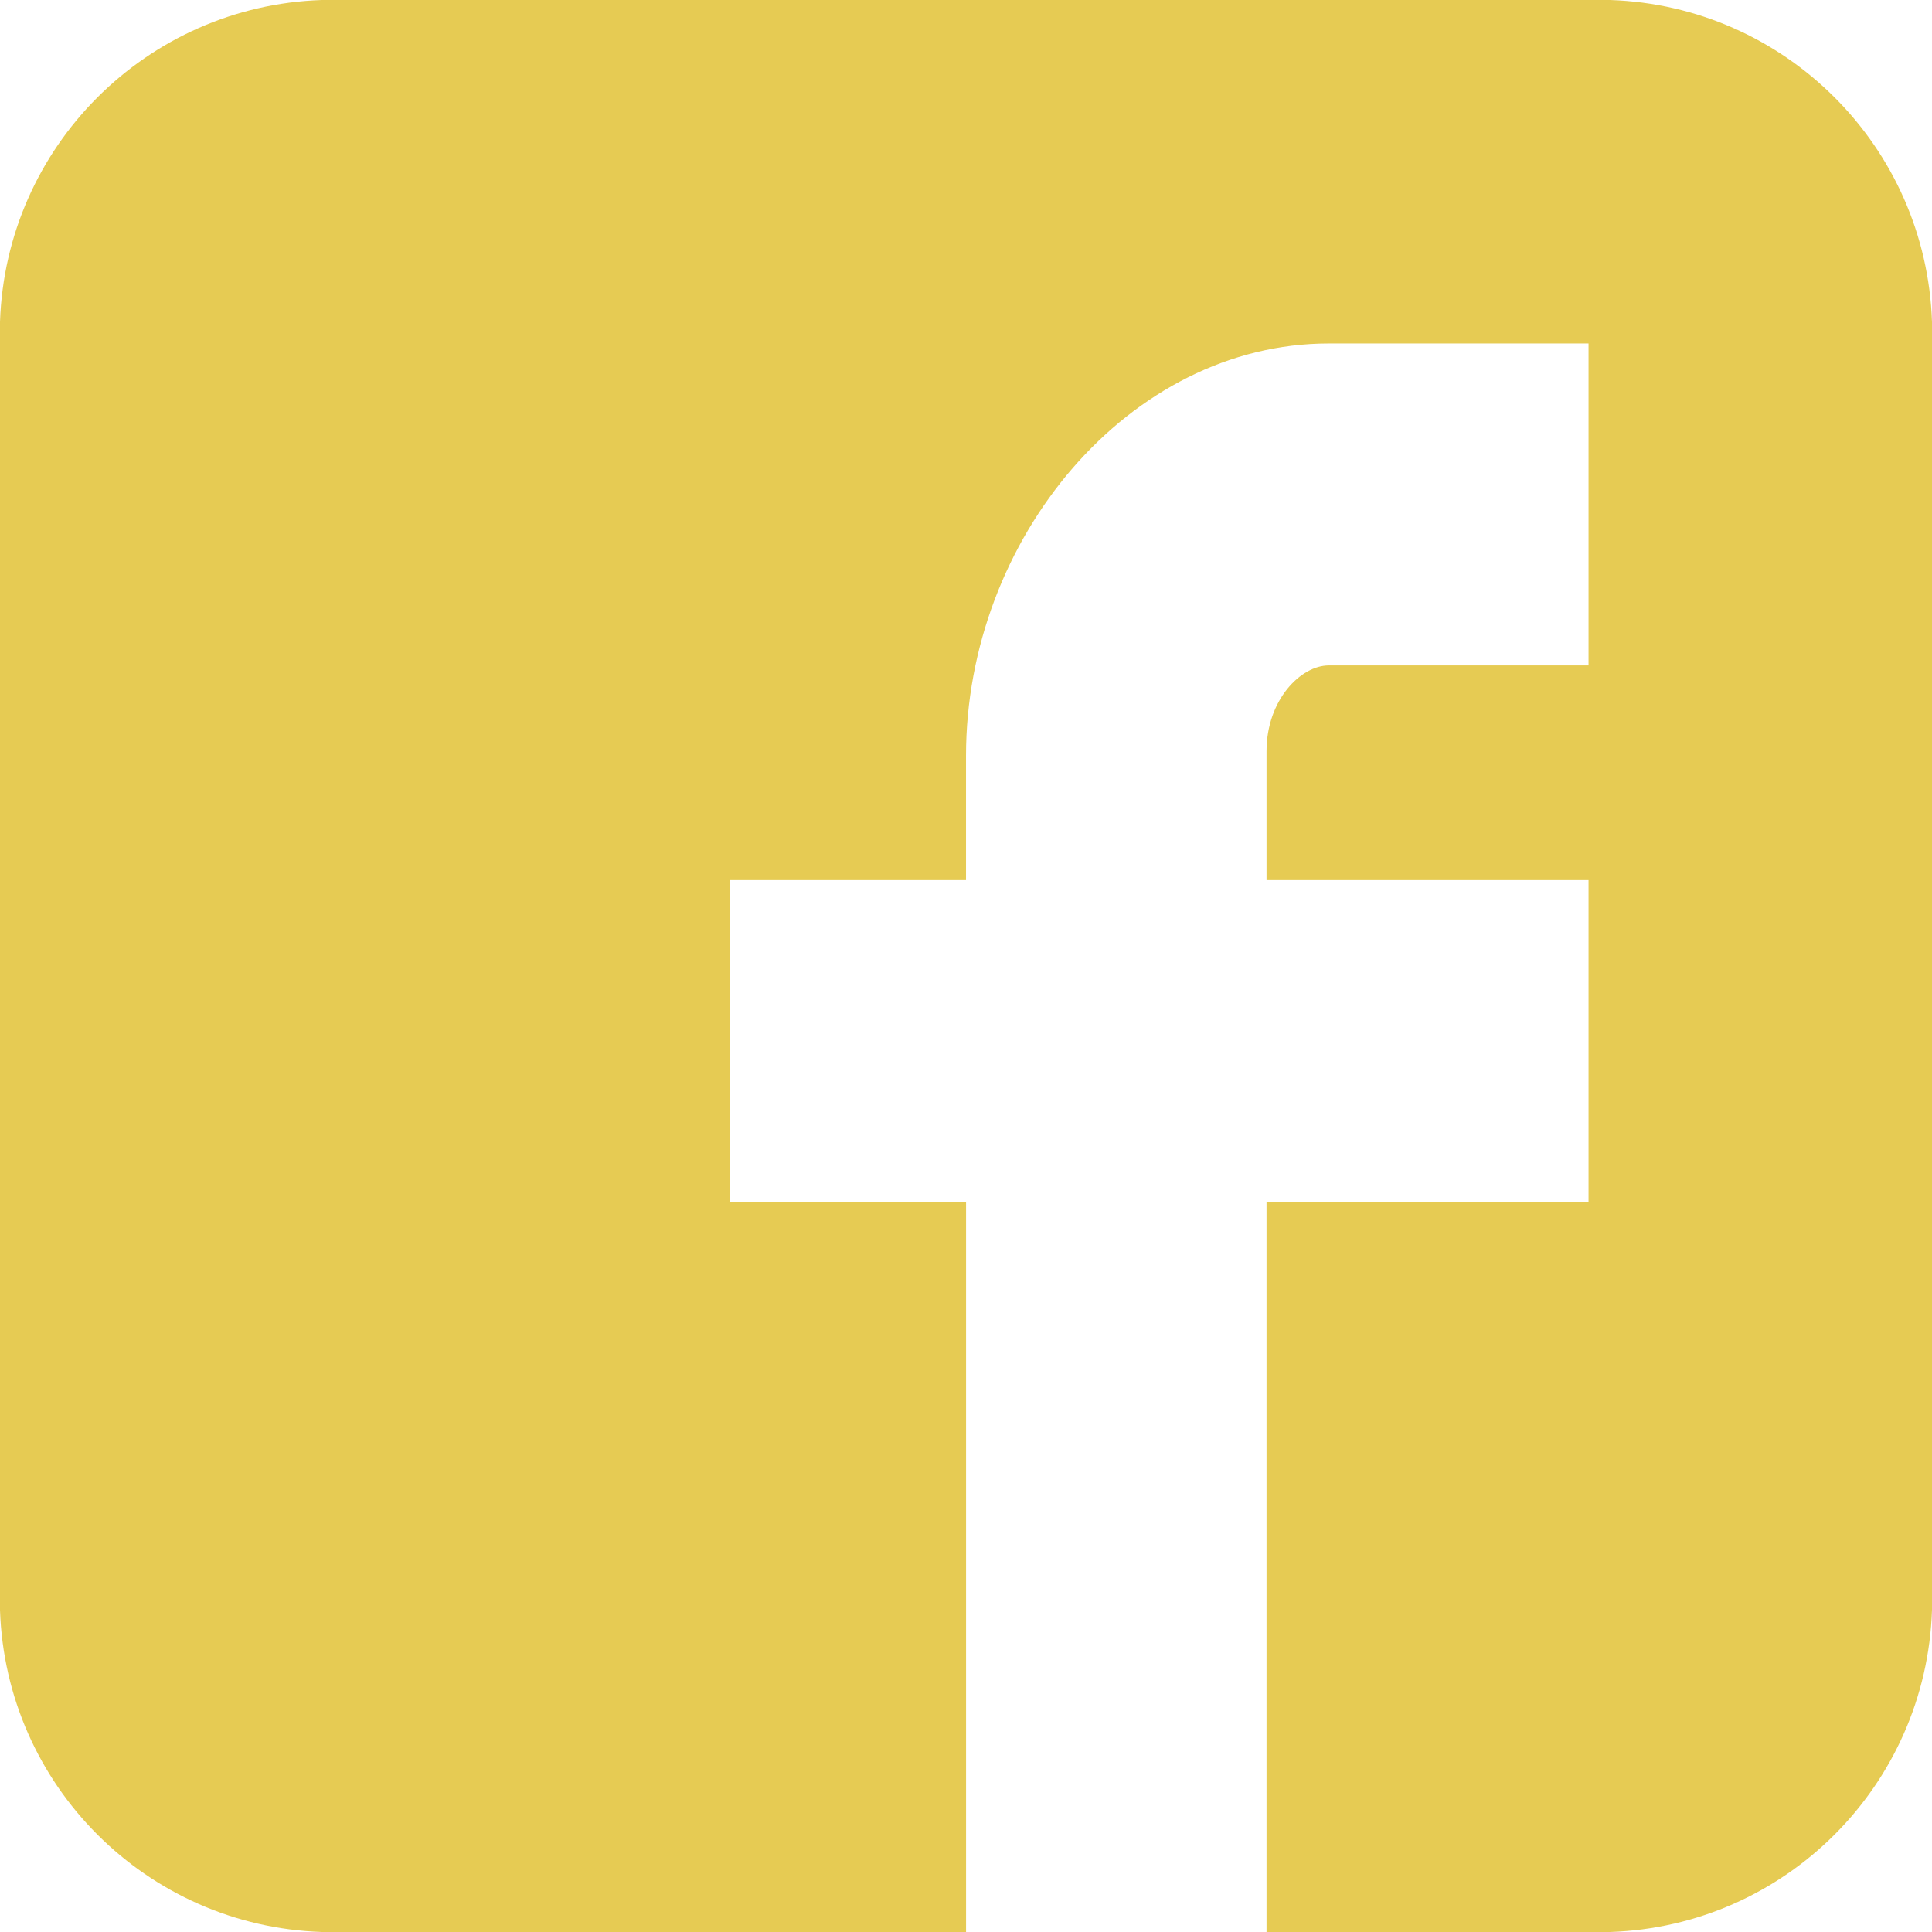
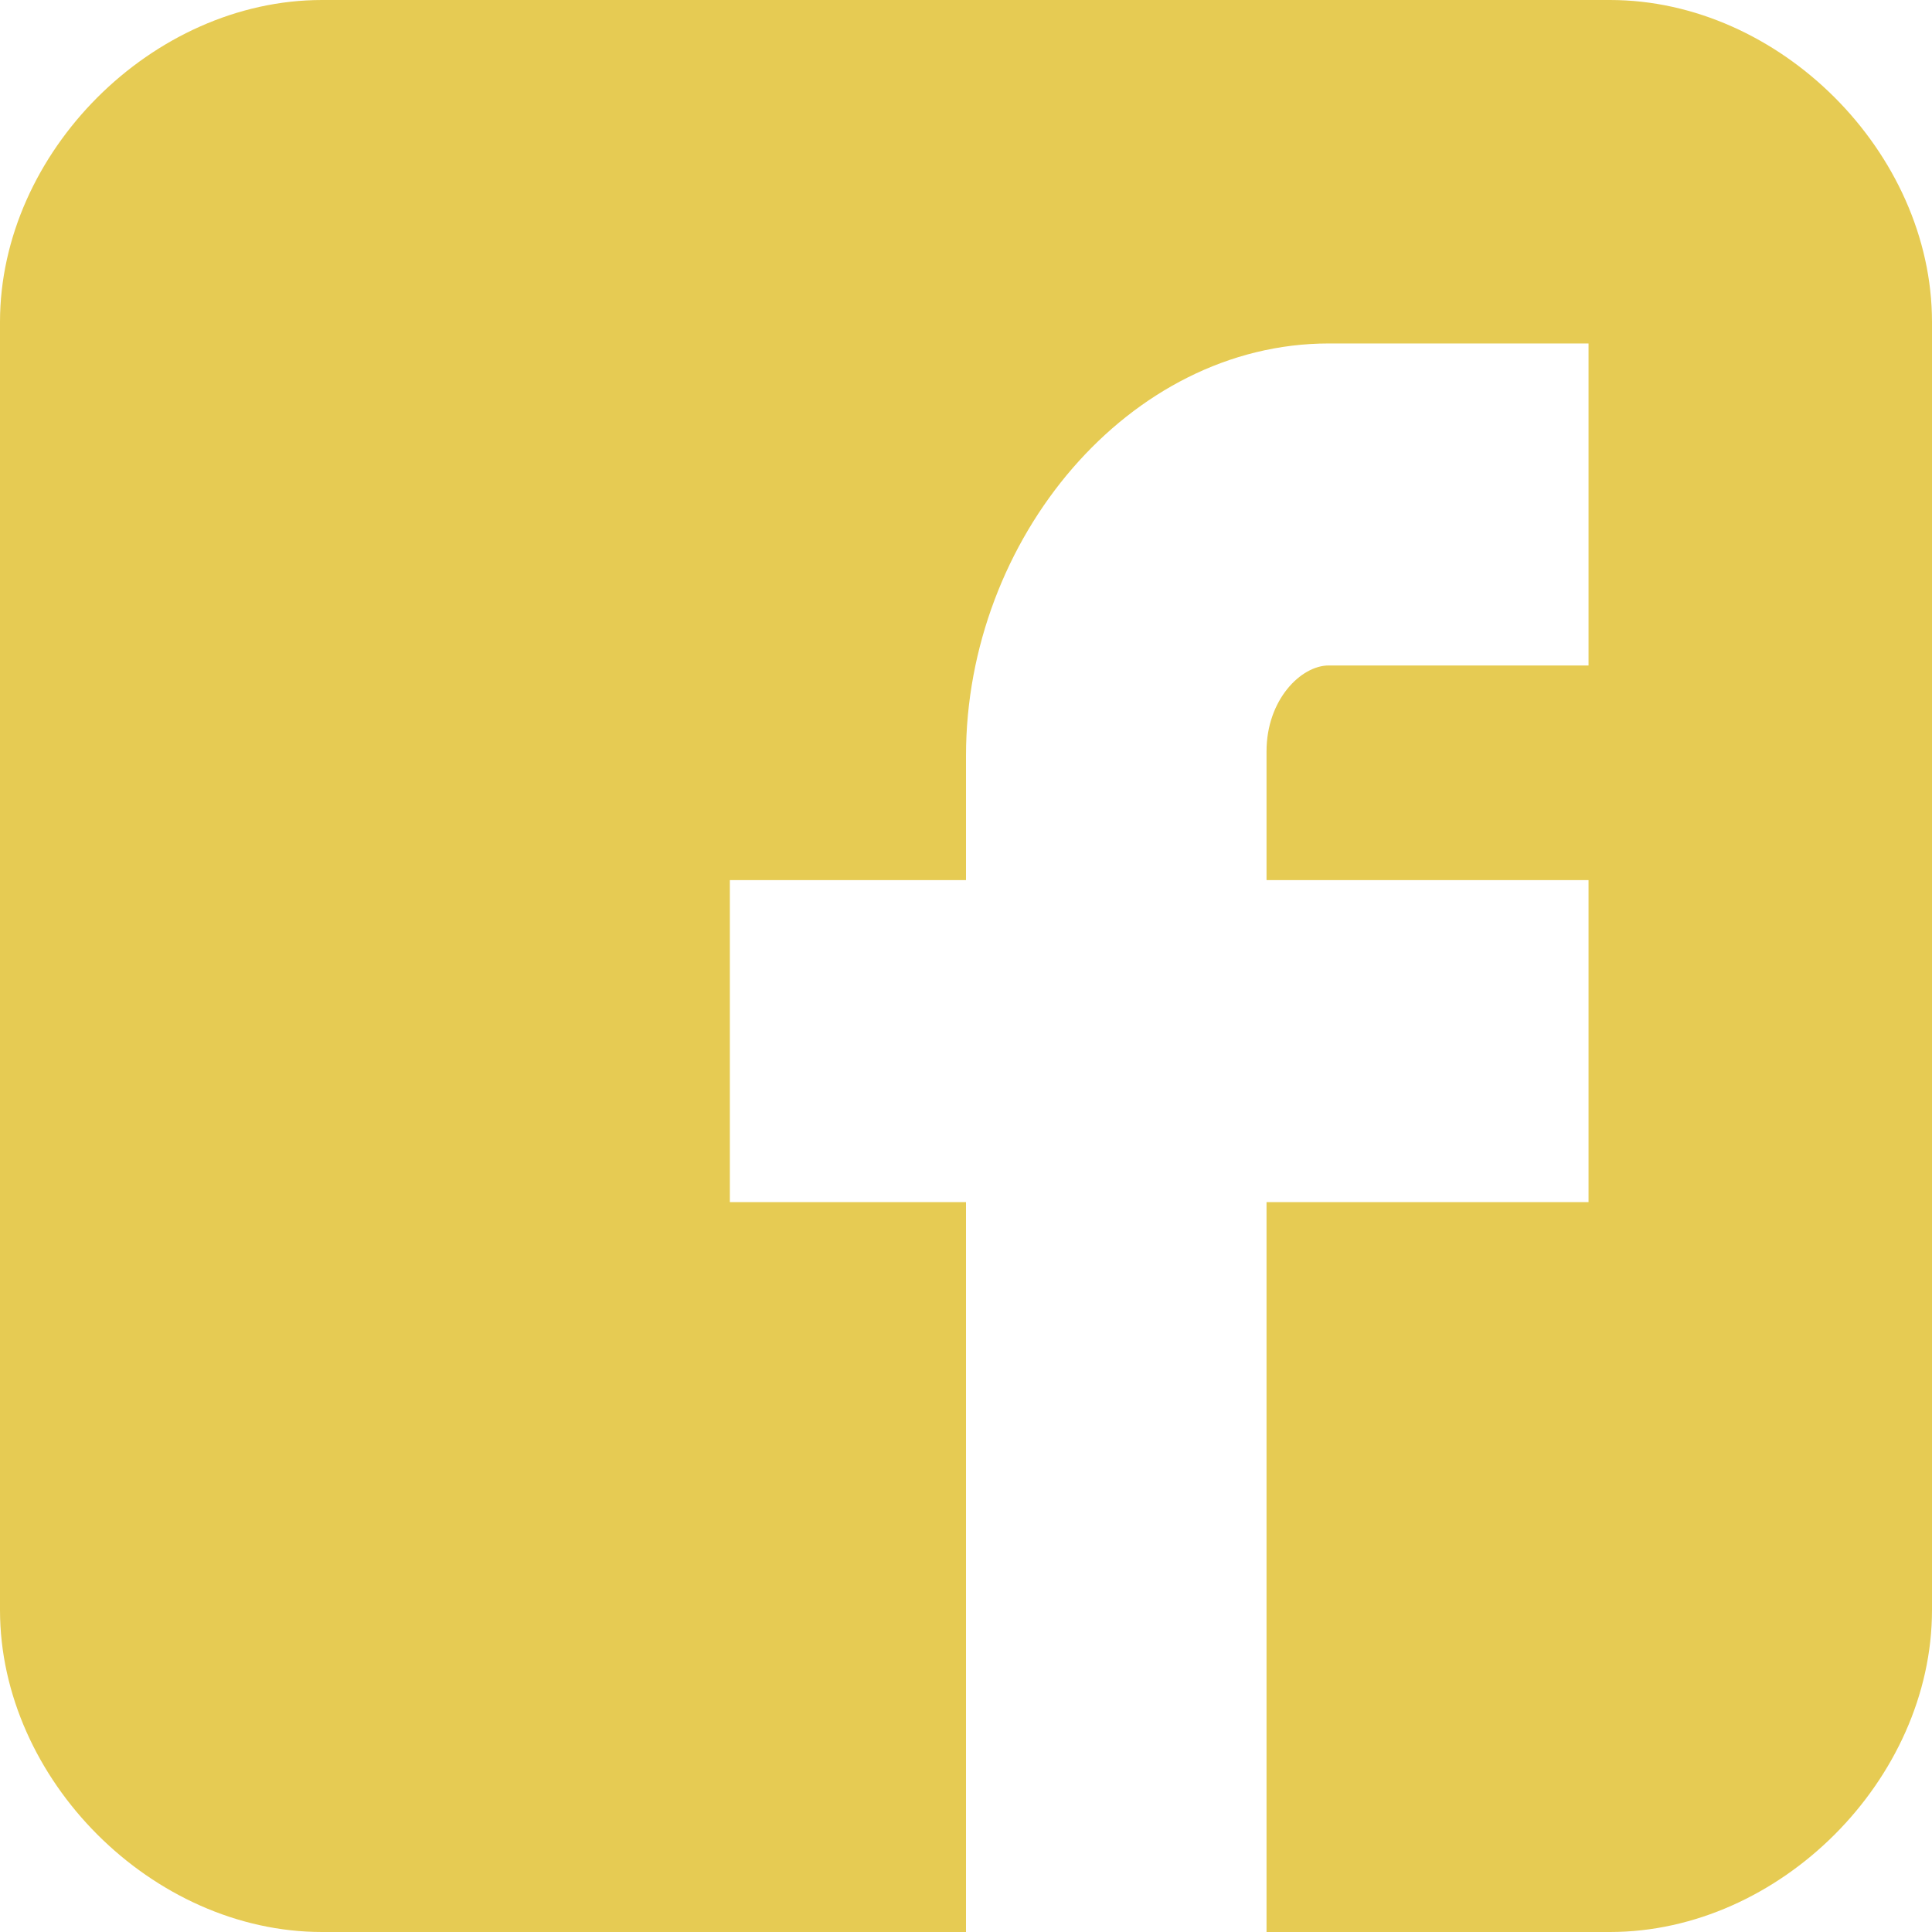
- <svg xmlns="http://www.w3.org/2000/svg" id="iconfinder_facebook-logo_1269914" width="81.293" height="81.293" viewBox="0 0 81.293 81.293">
-   <g id="Group_123" data-name="Group 123" transform="translate(0 0)">
-     <path id="Facebook__x28_alt_x29_" d="M81.293,13.549A14.019,14.019,0,0,0,67.744,0h-54.2A14.019,14.019,0,0,0,0,13.549v54.2A14.019,14.019,0,0,0,13.549,81.293h27.1V50.582H30.711V37.033h9.936V31.795c0-9.123,6.865-17.342,15.265-17.342H66.841V28H55.911c-1.174,0-2.619,1.445-2.619,3.613v5.42H66.841V50.582H53.292V81.293H67.744A14.019,14.019,0,0,0,81.293,67.744Z" fill="#e6cb53" />
+ <svg xmlns="http://www.w3.org/2000/svg" width="99" height="99" viewBox="0 0 99 99">
+   <g id="iconfinder_facebook-logo_1269914" transform="translate(-8 -10)">
+     <g id="Group_123" data-name="Group 123" transform="translate(8 10)">
+       <path id="Facebook__x28_alt_x29_" d="M99,16.5C99,7.81,91.19,0,82.5,0h-66C7.81,0,0,7.81,0,16.5v66C0,91.19,7.81,99,16.5,99h33V61.6H37.4V45.1H49.5V38.72c0-11.11,8.36-21.12,18.59-21.12H81.4V34.1H68.09c-1.43,0-3.19,1.76-3.19,4.4v6.6H81.4V61.6H64.9V99H82.5C91.19,99,99,91.19,99,82.5Z" fill="#e6cb53" />
+     </g>
  </g>
</svg>
